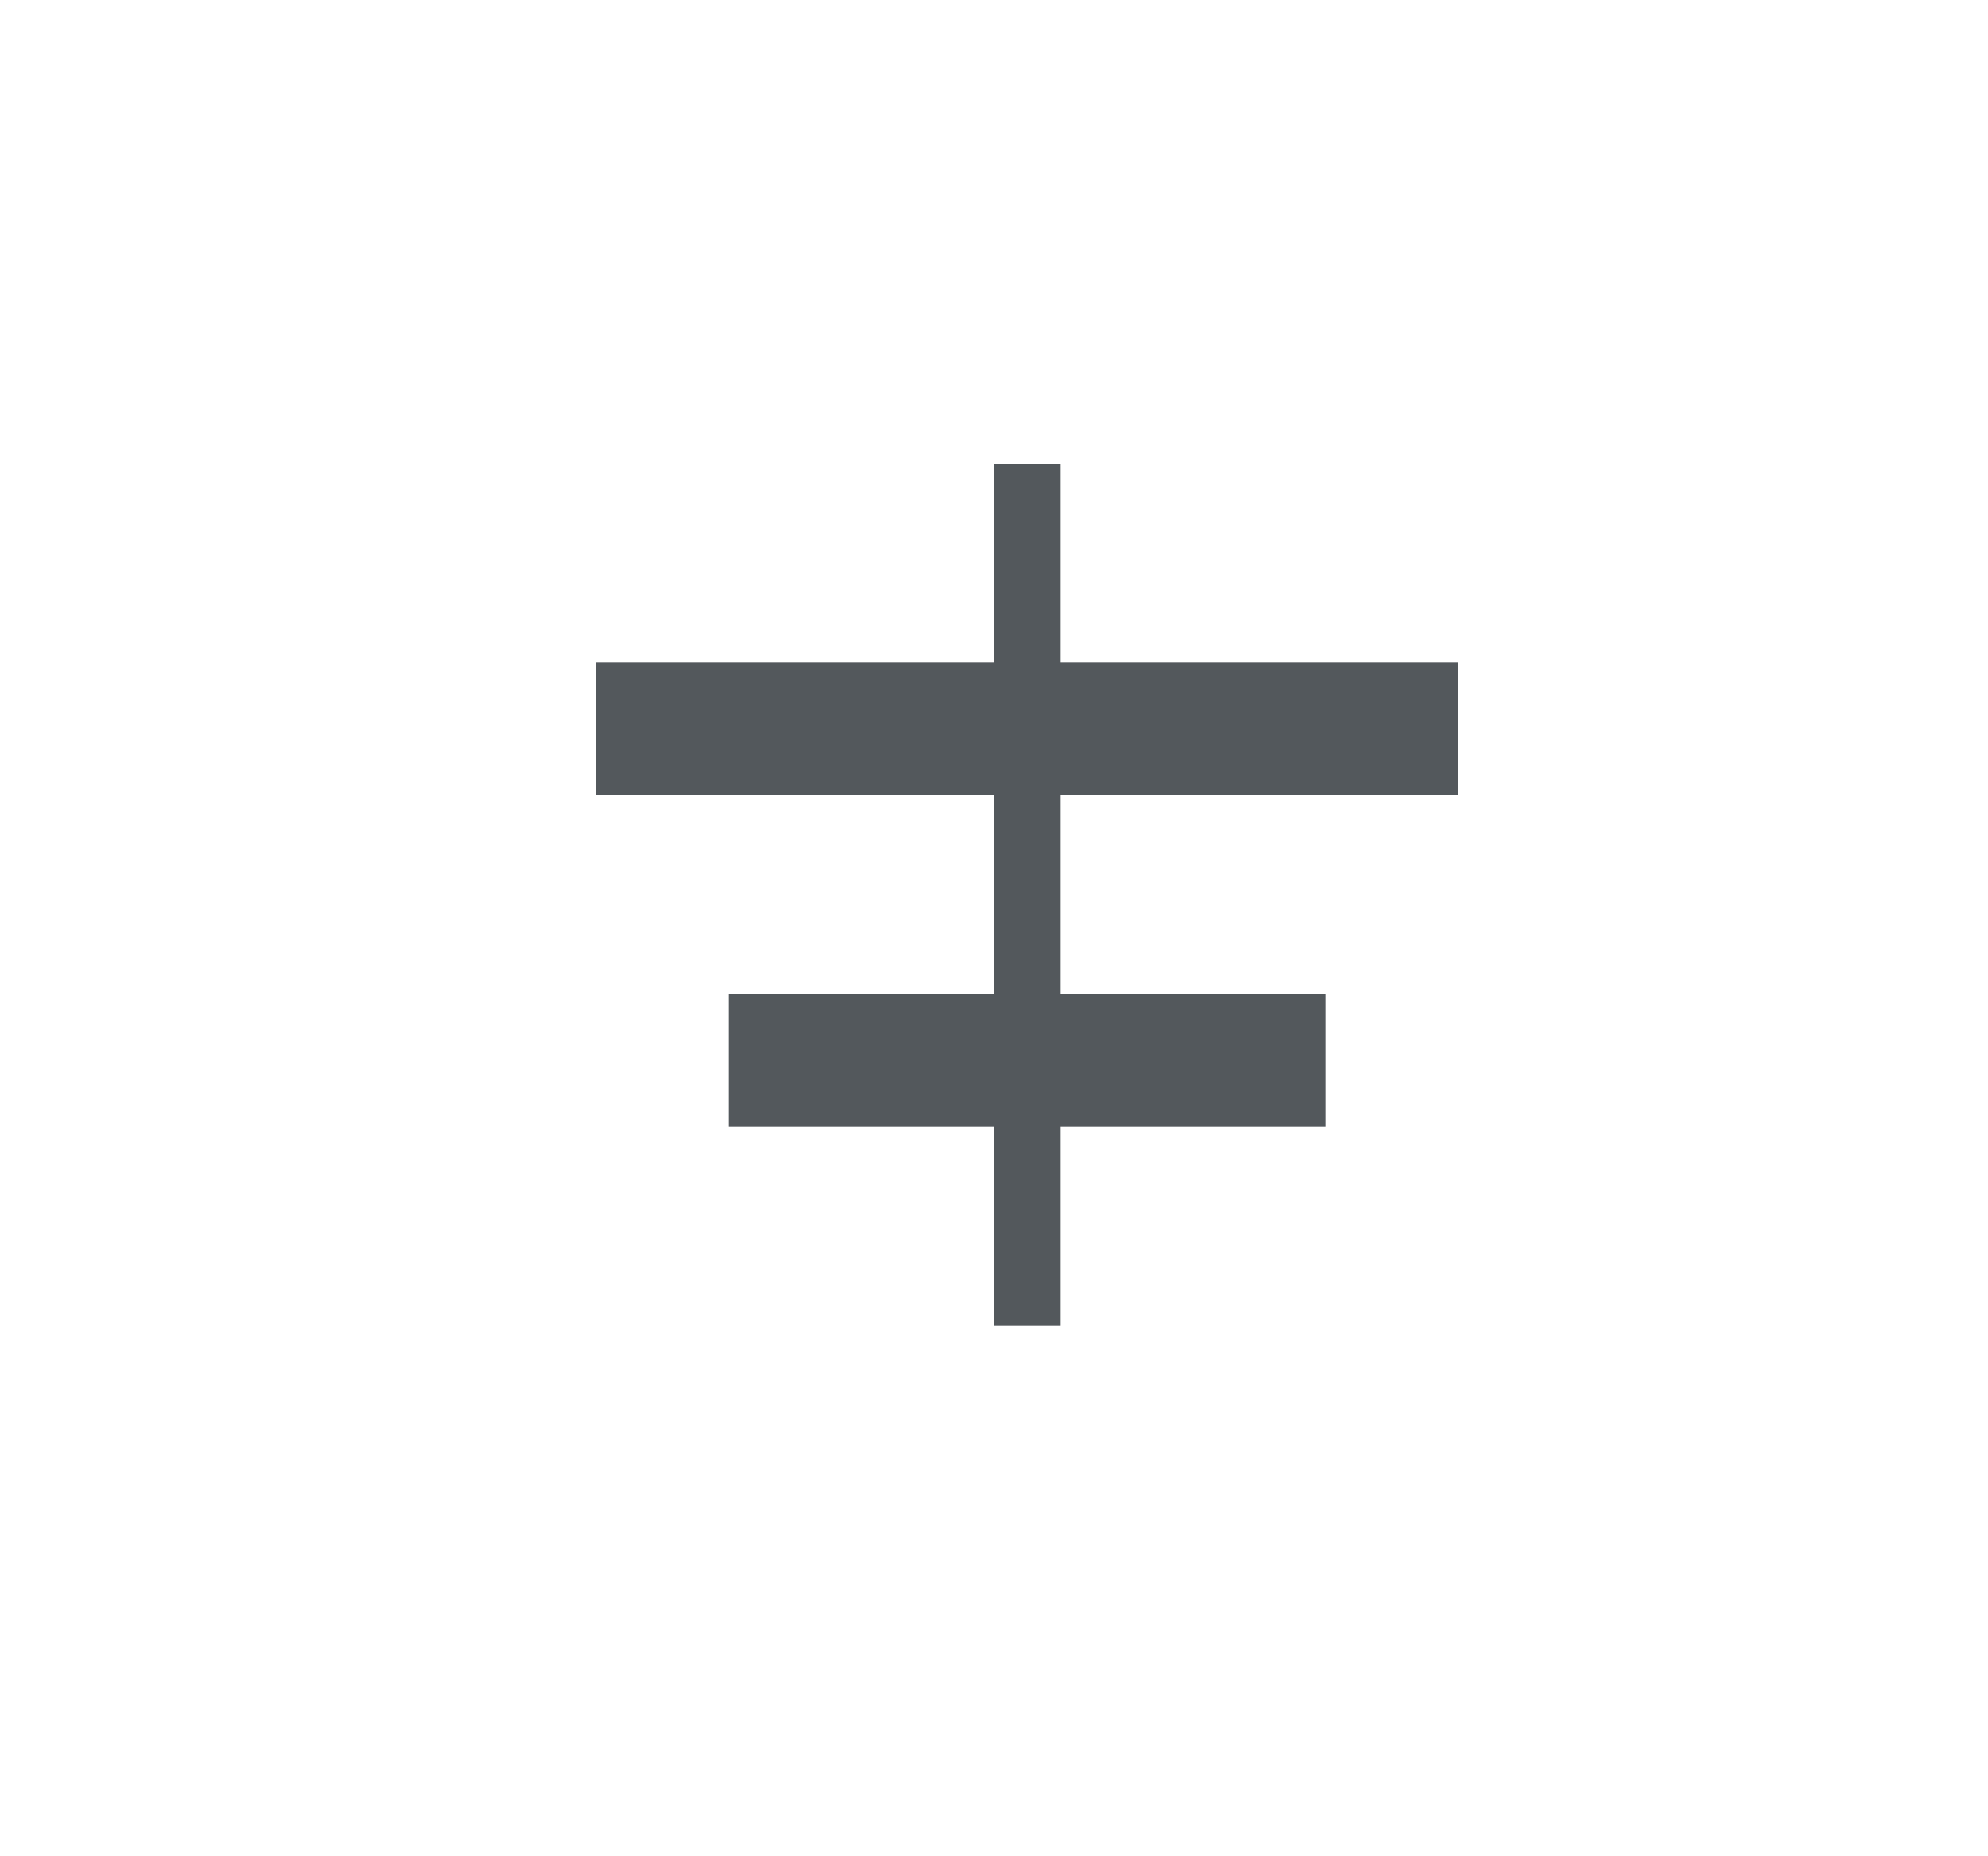
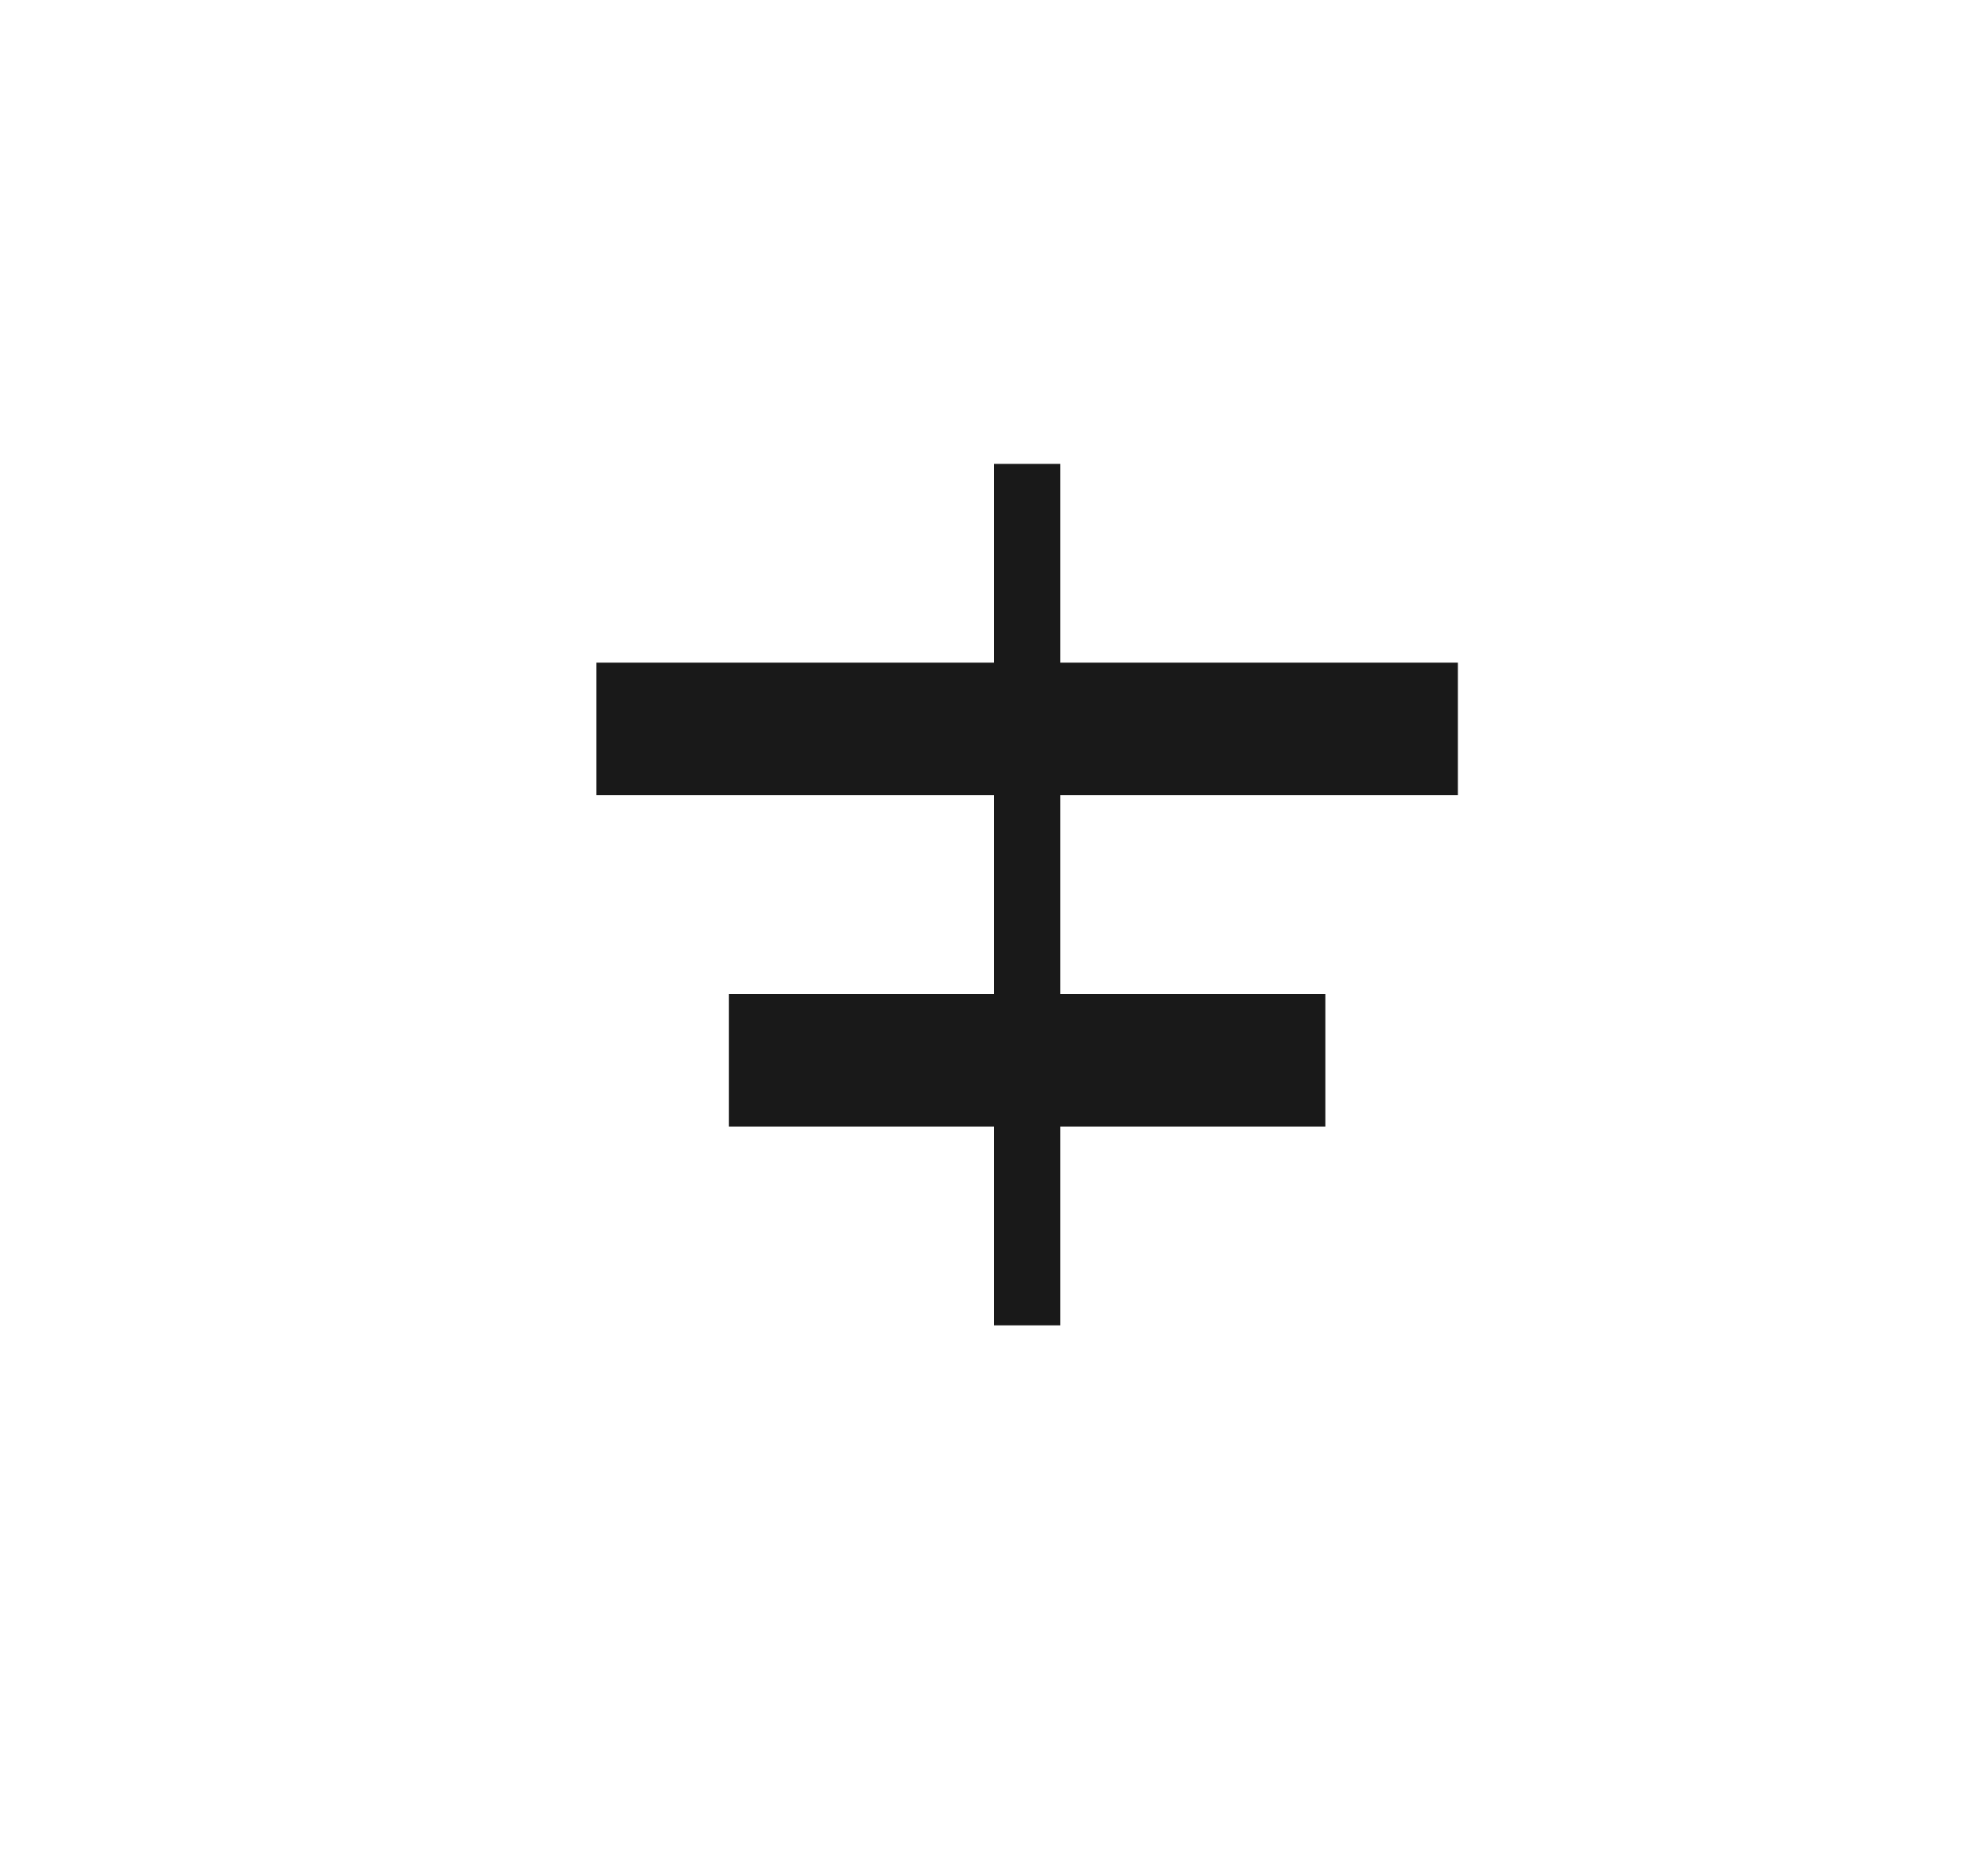
- <svg xmlns="http://www.w3.org/2000/svg" width="30" height="28" fill="none">
-   <path fill-rule="evenodd" clip-rule="evenodd" d="M15 15v-3H9v-2h6V7h1v3h6v2h-6v3h4v2h-4v3h-1v-3h-4v-2h4Z" fill="#41464B" fill-opacity=".9" />
+ <svg xmlns="http://www.w3.org/2000/svg" width="30" height="28">
+   <path fill-rule="evenodd" clip-rule="evenodd" d="M15 15v-3H9v-2h6V7h1v3h6v2h-6v3h4v2h-4v3h-1v-3h-4v-2h4Z" fill-opacity=".9" />
</svg>
